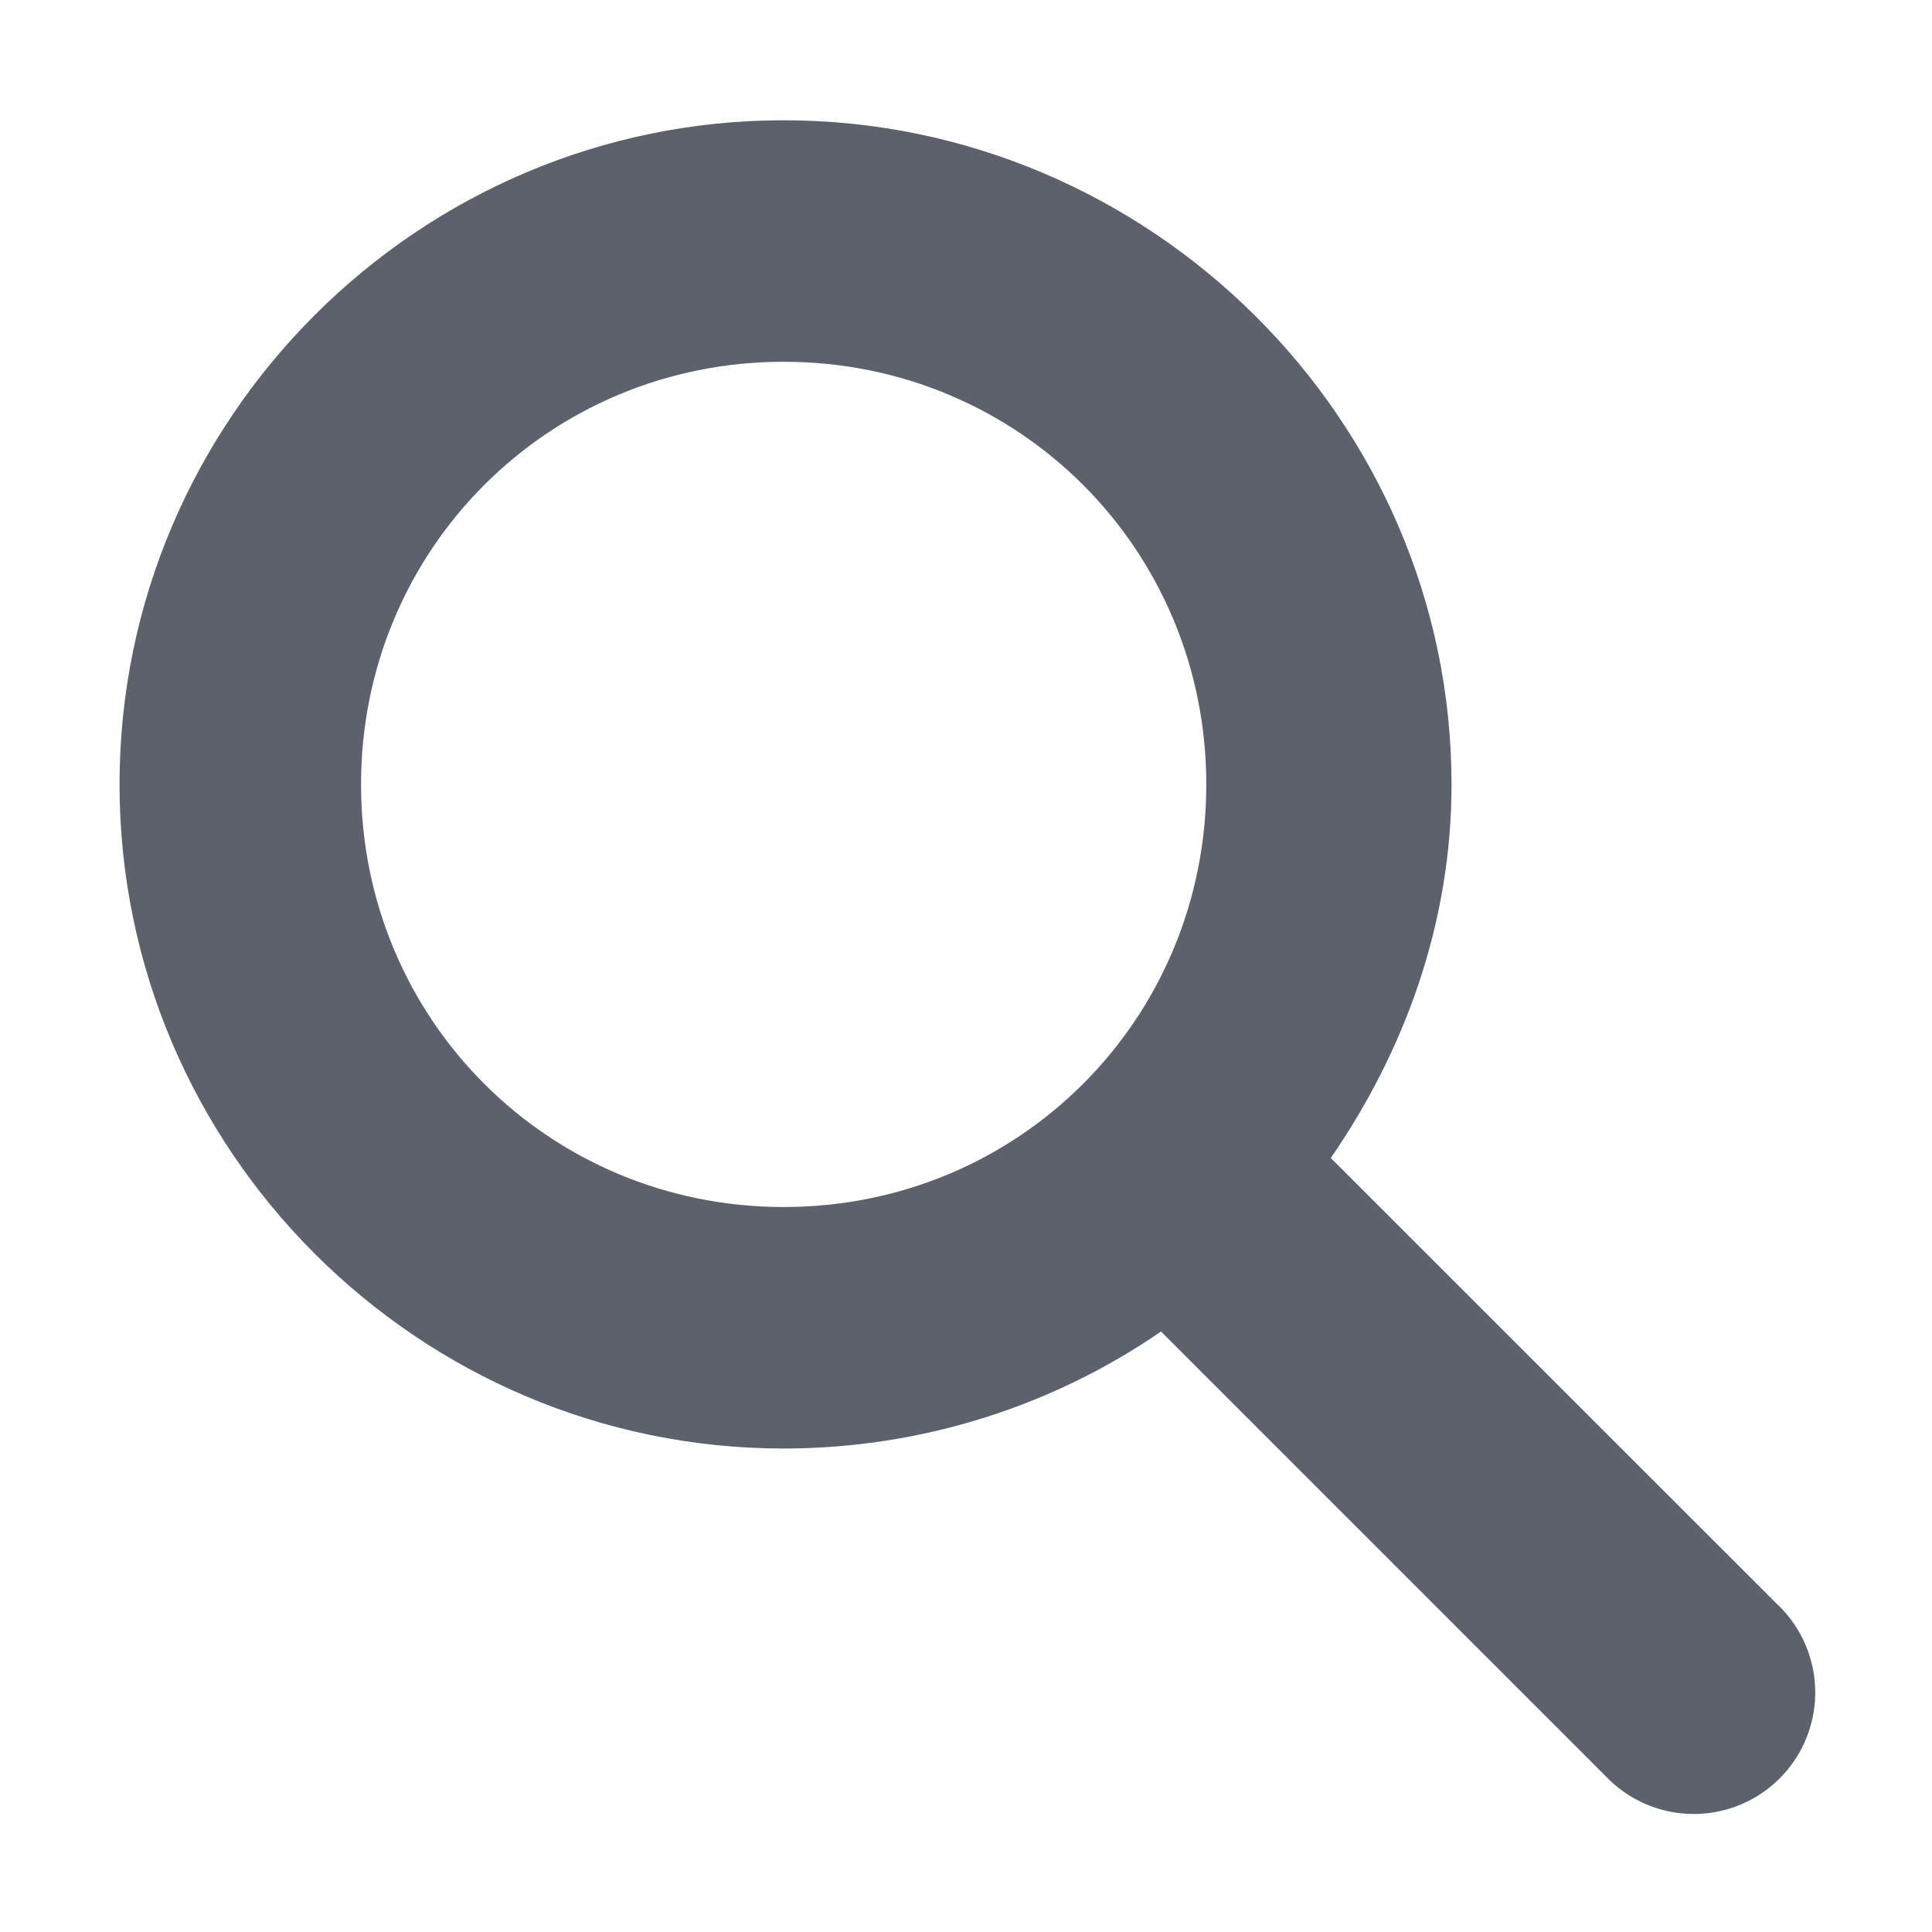
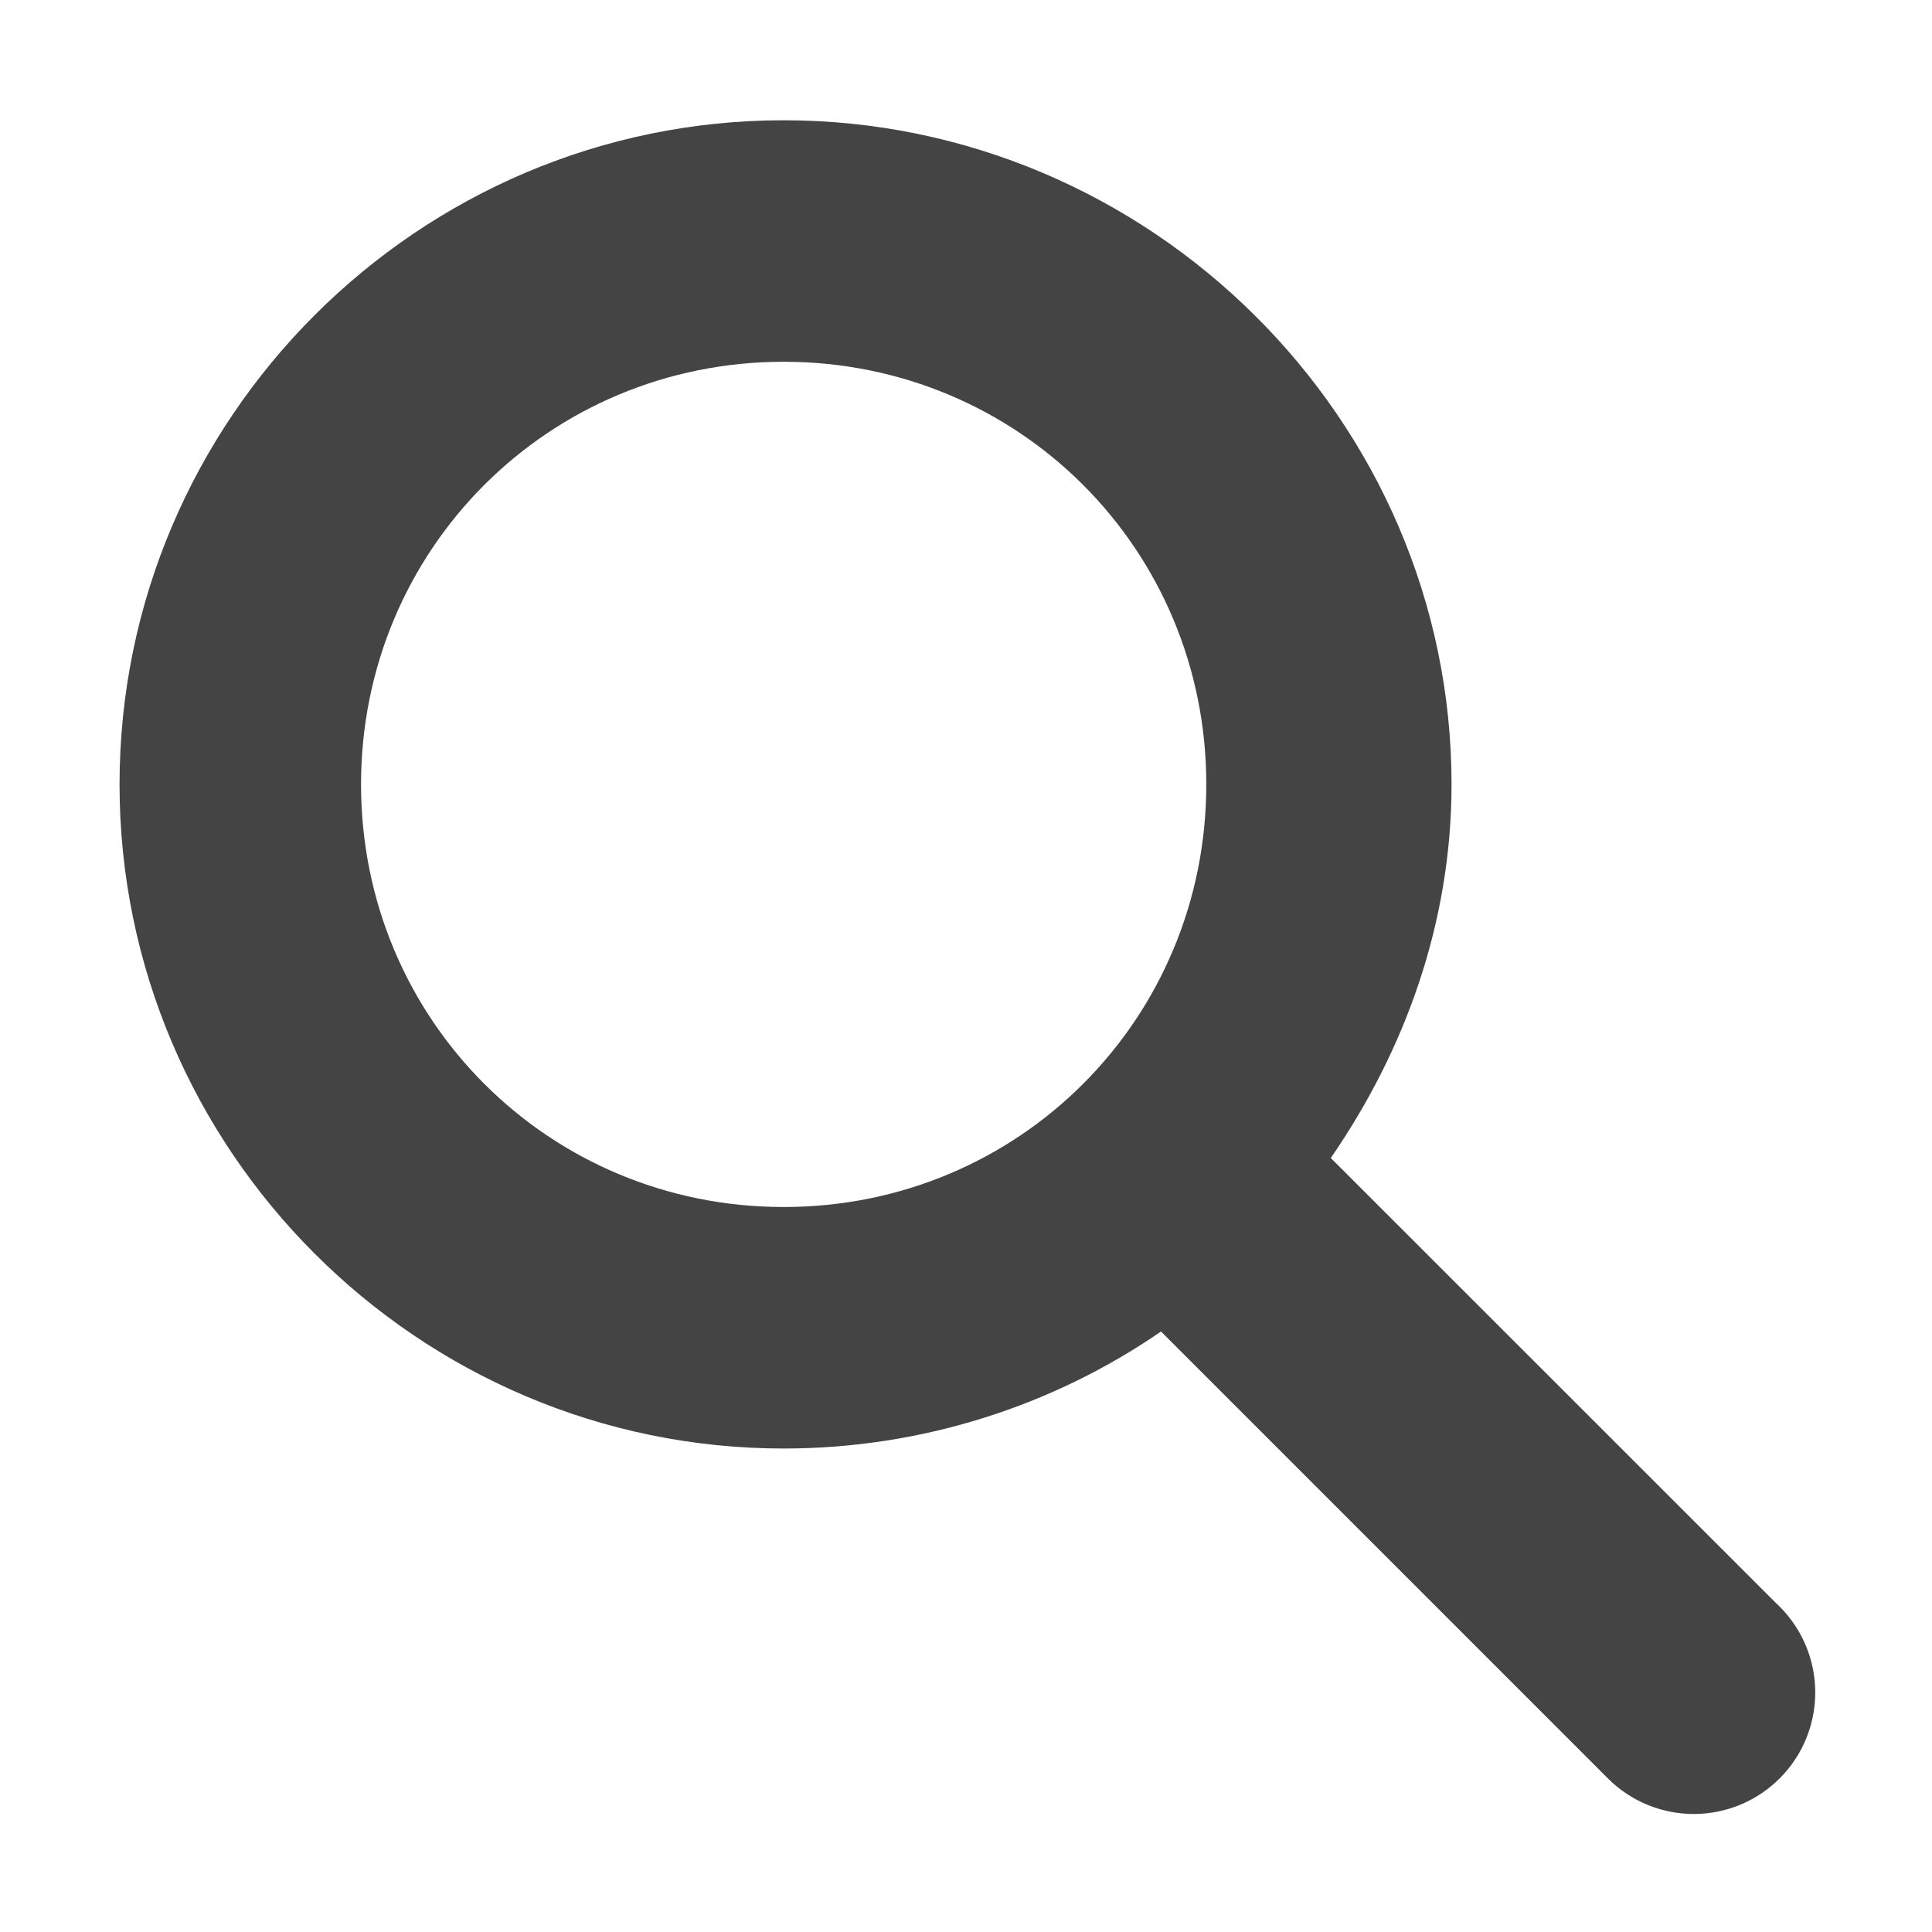
<svg xmlns="http://www.w3.org/2000/svg" width="16" height="16" viewBox="0 0 16 16">
  <defs>
    <style type="text/css" id="current-color-scheme">
-    .ColorScheme-Text { color:#5c616c; } .ColorScheme-Highlight { color:#5294e2; } .ColorScheme-ButtonBackground { color:#d3dae3; }
+    .ColorScheme-Text { color:#444444; } .ColorScheme-Highlight { color:#4285f4; } .ColorScheme-ButtonBackground { color:#dfdfdf; }
  </style>
  </defs>
  <path style="fill:currentColor;opacity:1" class="ColorScheme-Text" d="M 6.49 0.996 C 3.461 0.996 0.99 3.471 0.99 6.496 C 0.99 9.521 3.461 11.996 6.49 11.996 C 7.642 11.996 8.728 11.638 9.615 11.027 L 13.303 14.715 A 1.006 1.006 0 1 0 14.709 13.277 L 11.021 9.59 C 11.632 8.704 12.021 7.646 12.021 6.496 C 12.021 3.471 9.519 0.996 6.49 0.996 z M 6.49 2.996 C 8.438 2.996 9.99 4.551 9.99 6.496 C 9.99 8.441 8.438 9.996 6.49 9.996 C 4.543 9.996 2.99 8.441 2.99 6.496 C 2.99 4.551 4.543 2.996 6.49 2.996 z" />
</svg>
